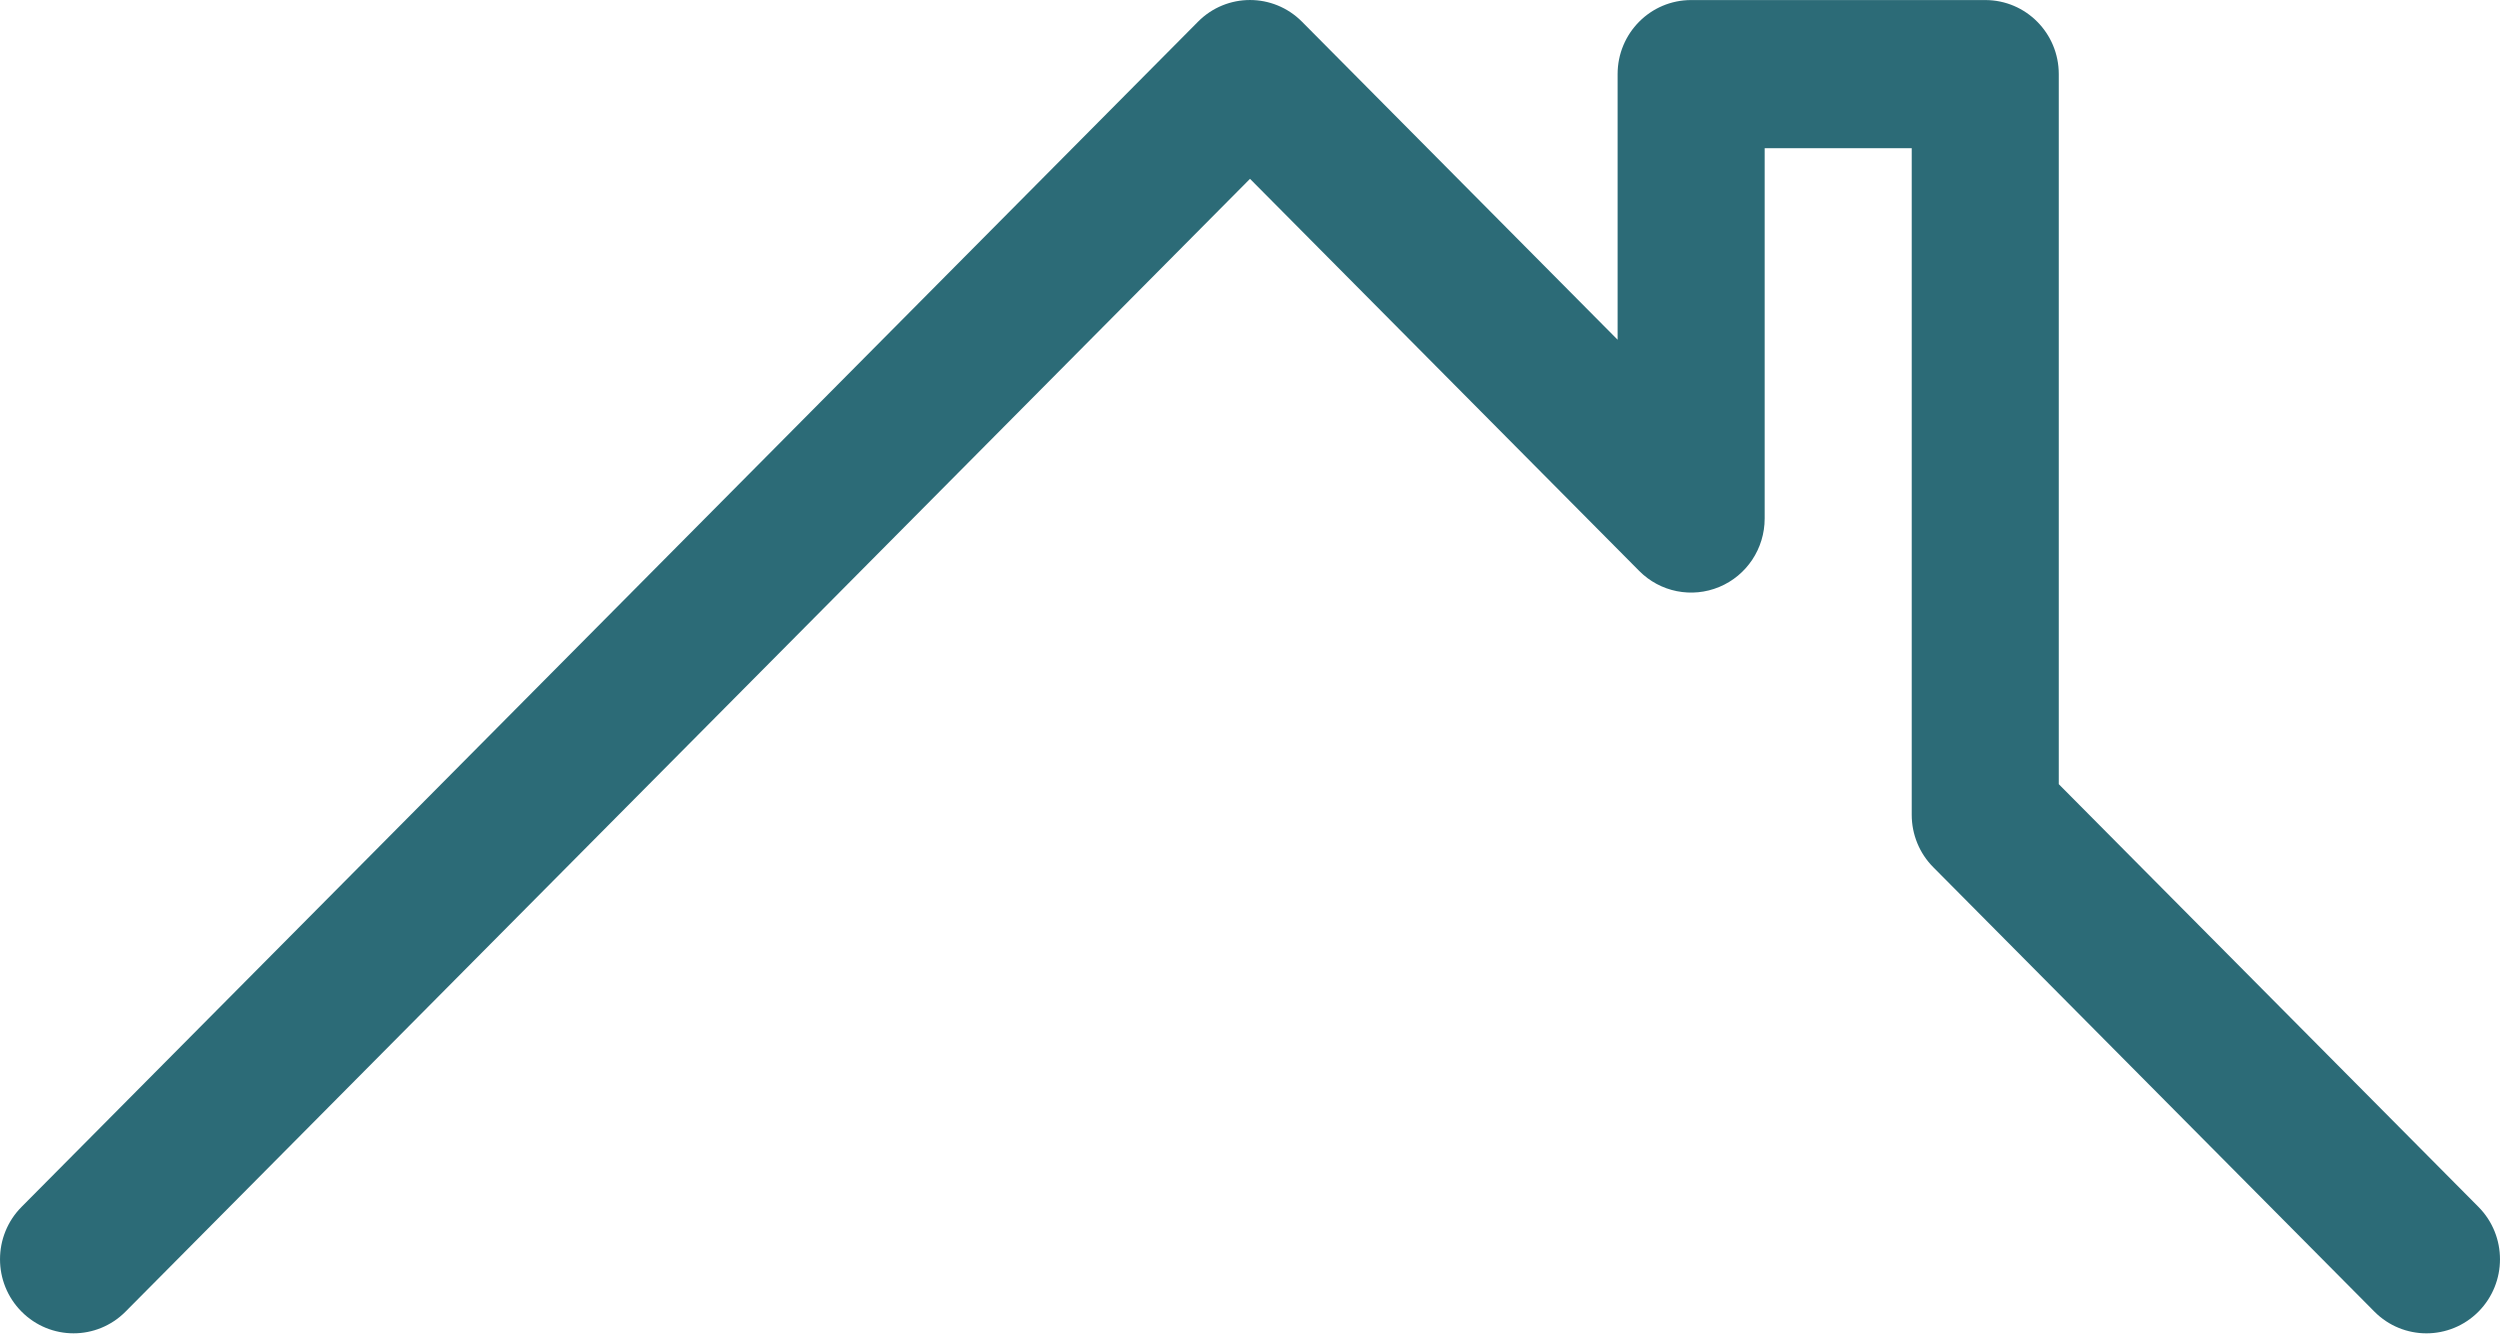
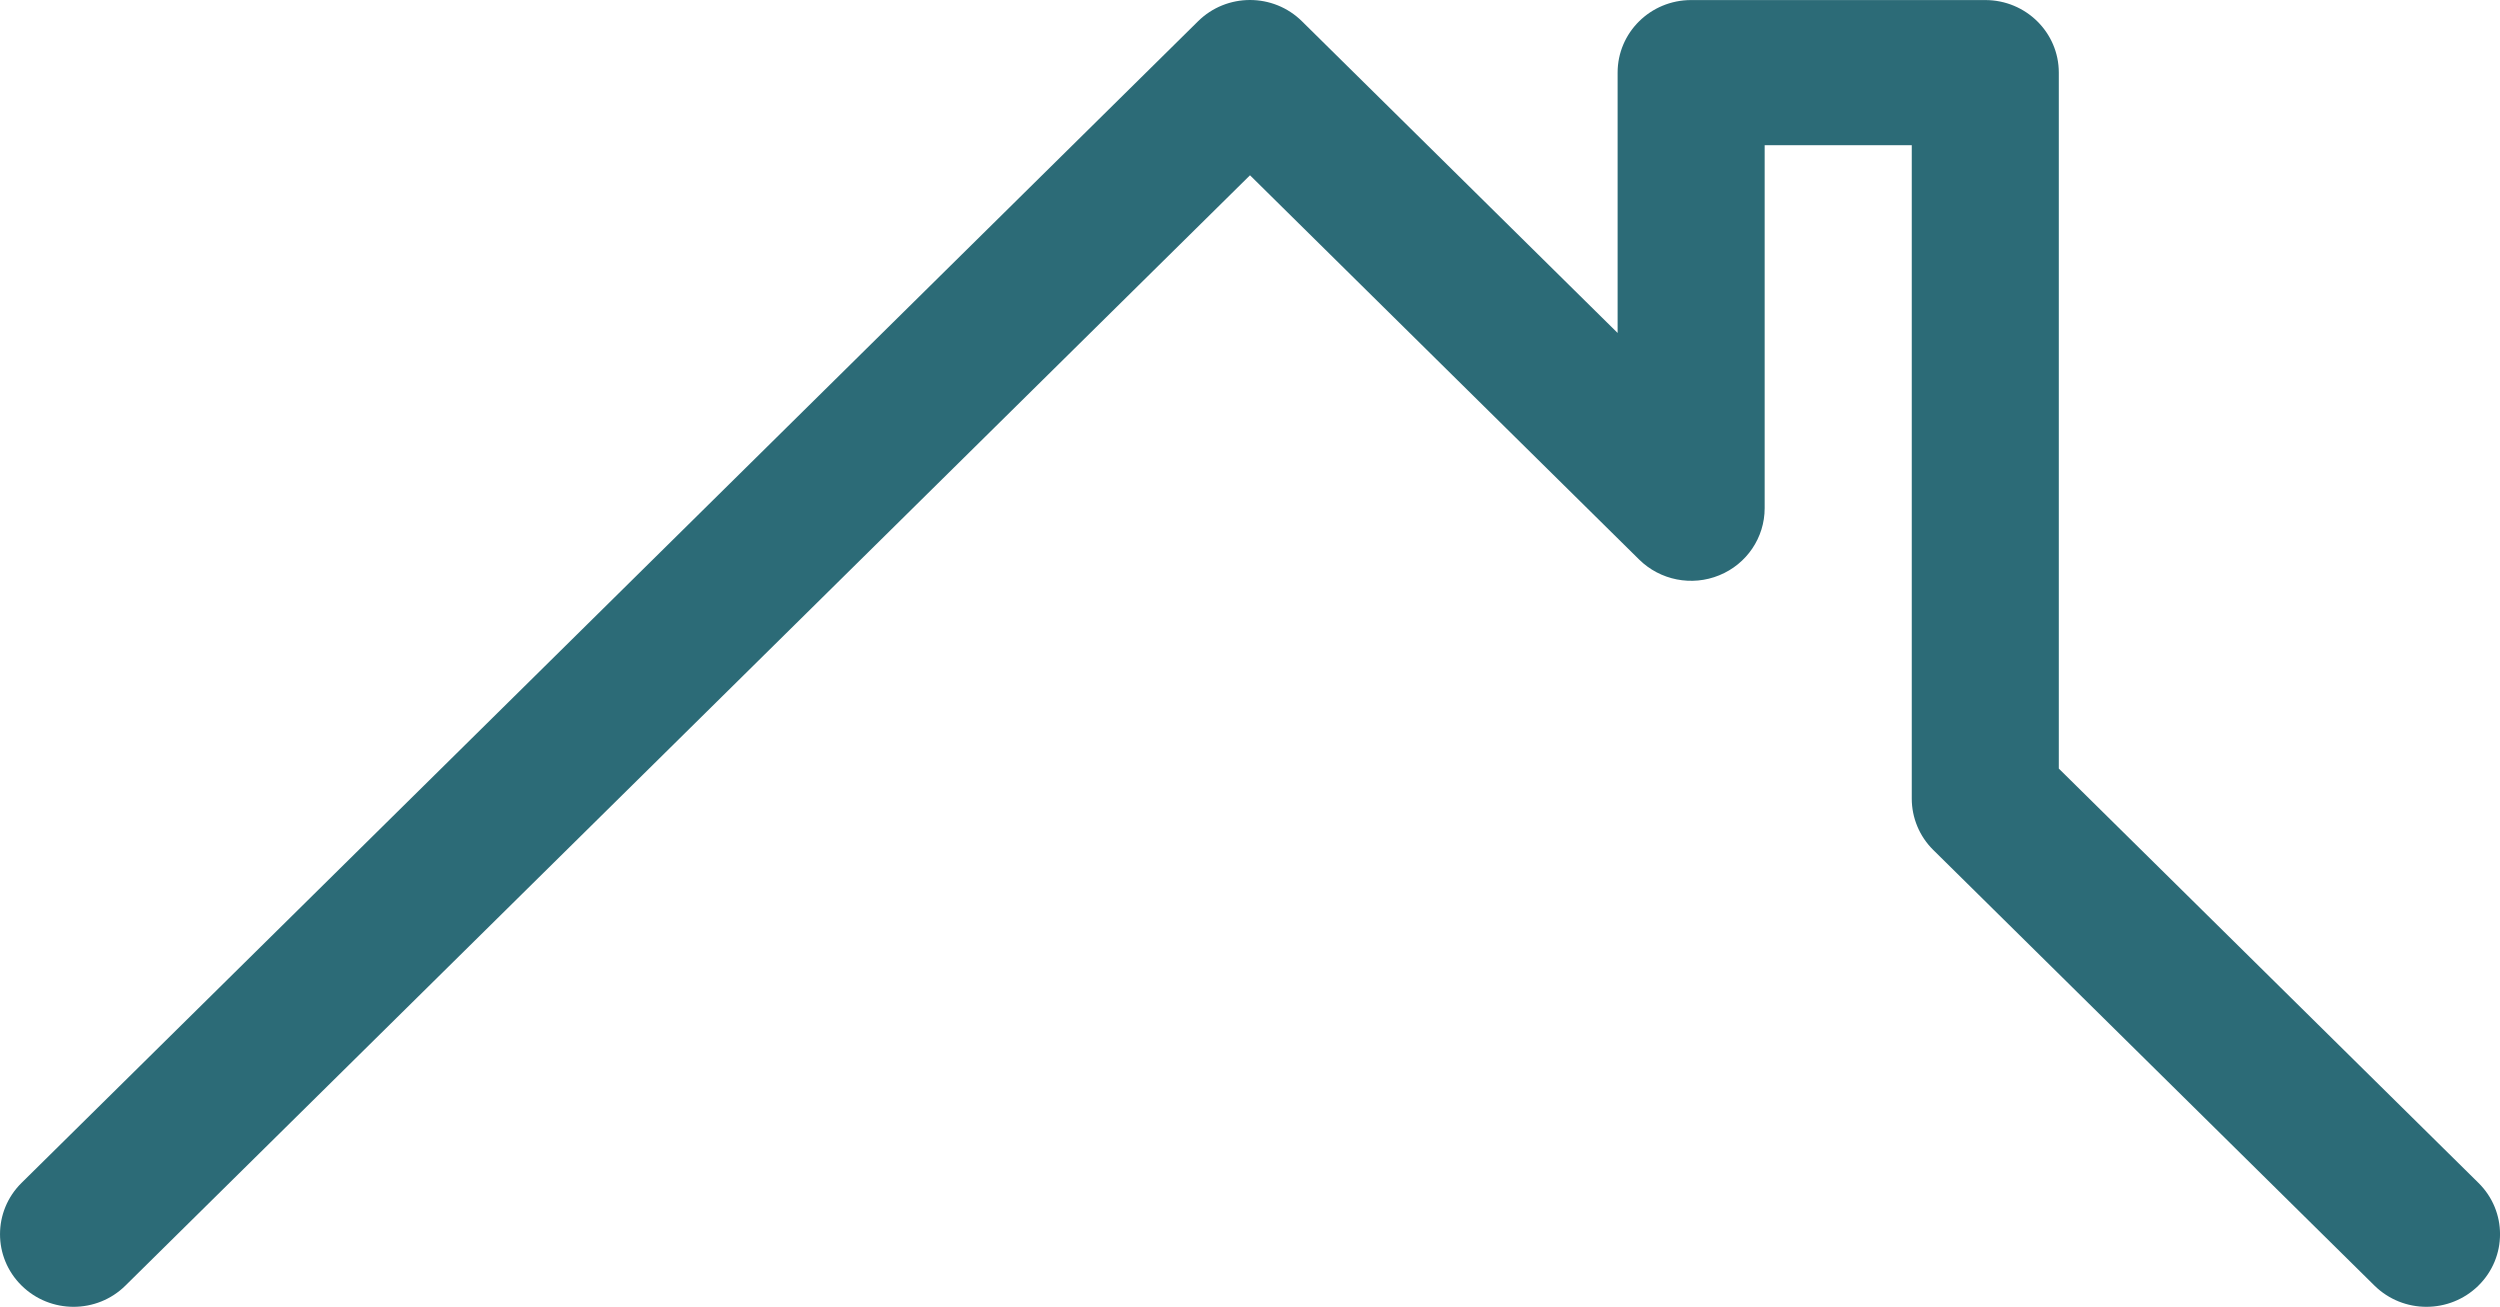
- <svg xmlns="http://www.w3.org/2000/svg" width="45" height="24" viewBox="0 0 45 24" fill="none">
-   <path d="M37.058 14.115V1.334C37.058 0.597 36.466 0.001 35.735 0.001H30.441C29.709 0.001 29.117 0.597 29.117 1.334V6.115L23.436 0.391C22.919 -0.13 22.08 -0.13 21.564 0.391L0.388 21.724C-0.129 22.245 -0.129 23.089 0.388 23.609C0.905 24.13 1.743 24.13 2.26 23.609L22.5 3.219L29.505 10.276C29.883 10.658 30.453 10.771 30.947 10.565C31.442 10.359 31.764 9.873 31.764 9.334V2.667H34.411V14.667C34.411 15.02 34.55 15.36 34.799 15.61L42.74 23.61C42.998 23.87 43.337 24 43.676 24C44.015 24 44.353 23.87 44.612 23.61C45.129 23.088 45.129 22.245 44.612 21.724L37.058 14.115Z" fill="#2C6B77" />
+ <svg xmlns="http://www.w3.org/2000/svg" width="44" height="23" viewBox="0 0 44 23" fill="none">
+   <path d="M36.235 13.527V1.278C36.235 0.572 35.655 0.001 34.941 0.001H29.764C29.049 0.001 28.47 0.572 28.47 1.278V5.86L22.915 0.375C22.41 -0.125 21.59 -0.125 21.085 0.375L0.379 20.819C-0.126 21.318 -0.126 22.127 0.379 22.625C0.885 23.125 1.705 23.125 2.209 22.625L22 3.085L28.849 9.848C29.219 10.213 29.776 10.323 30.259 10.125C30.743 9.928 31.058 9.461 31.058 8.945V2.556H33.647V14.056C33.647 14.394 33.783 14.72 34.025 14.959L41.79 22.626C42.043 22.875 42.374 23 42.705 23C43.037 23 43.368 22.875 43.621 22.626C44.127 22.126 44.127 21.318 43.621 20.819L36.235 13.527Z" fill="#2C6B77" />
</svg>
